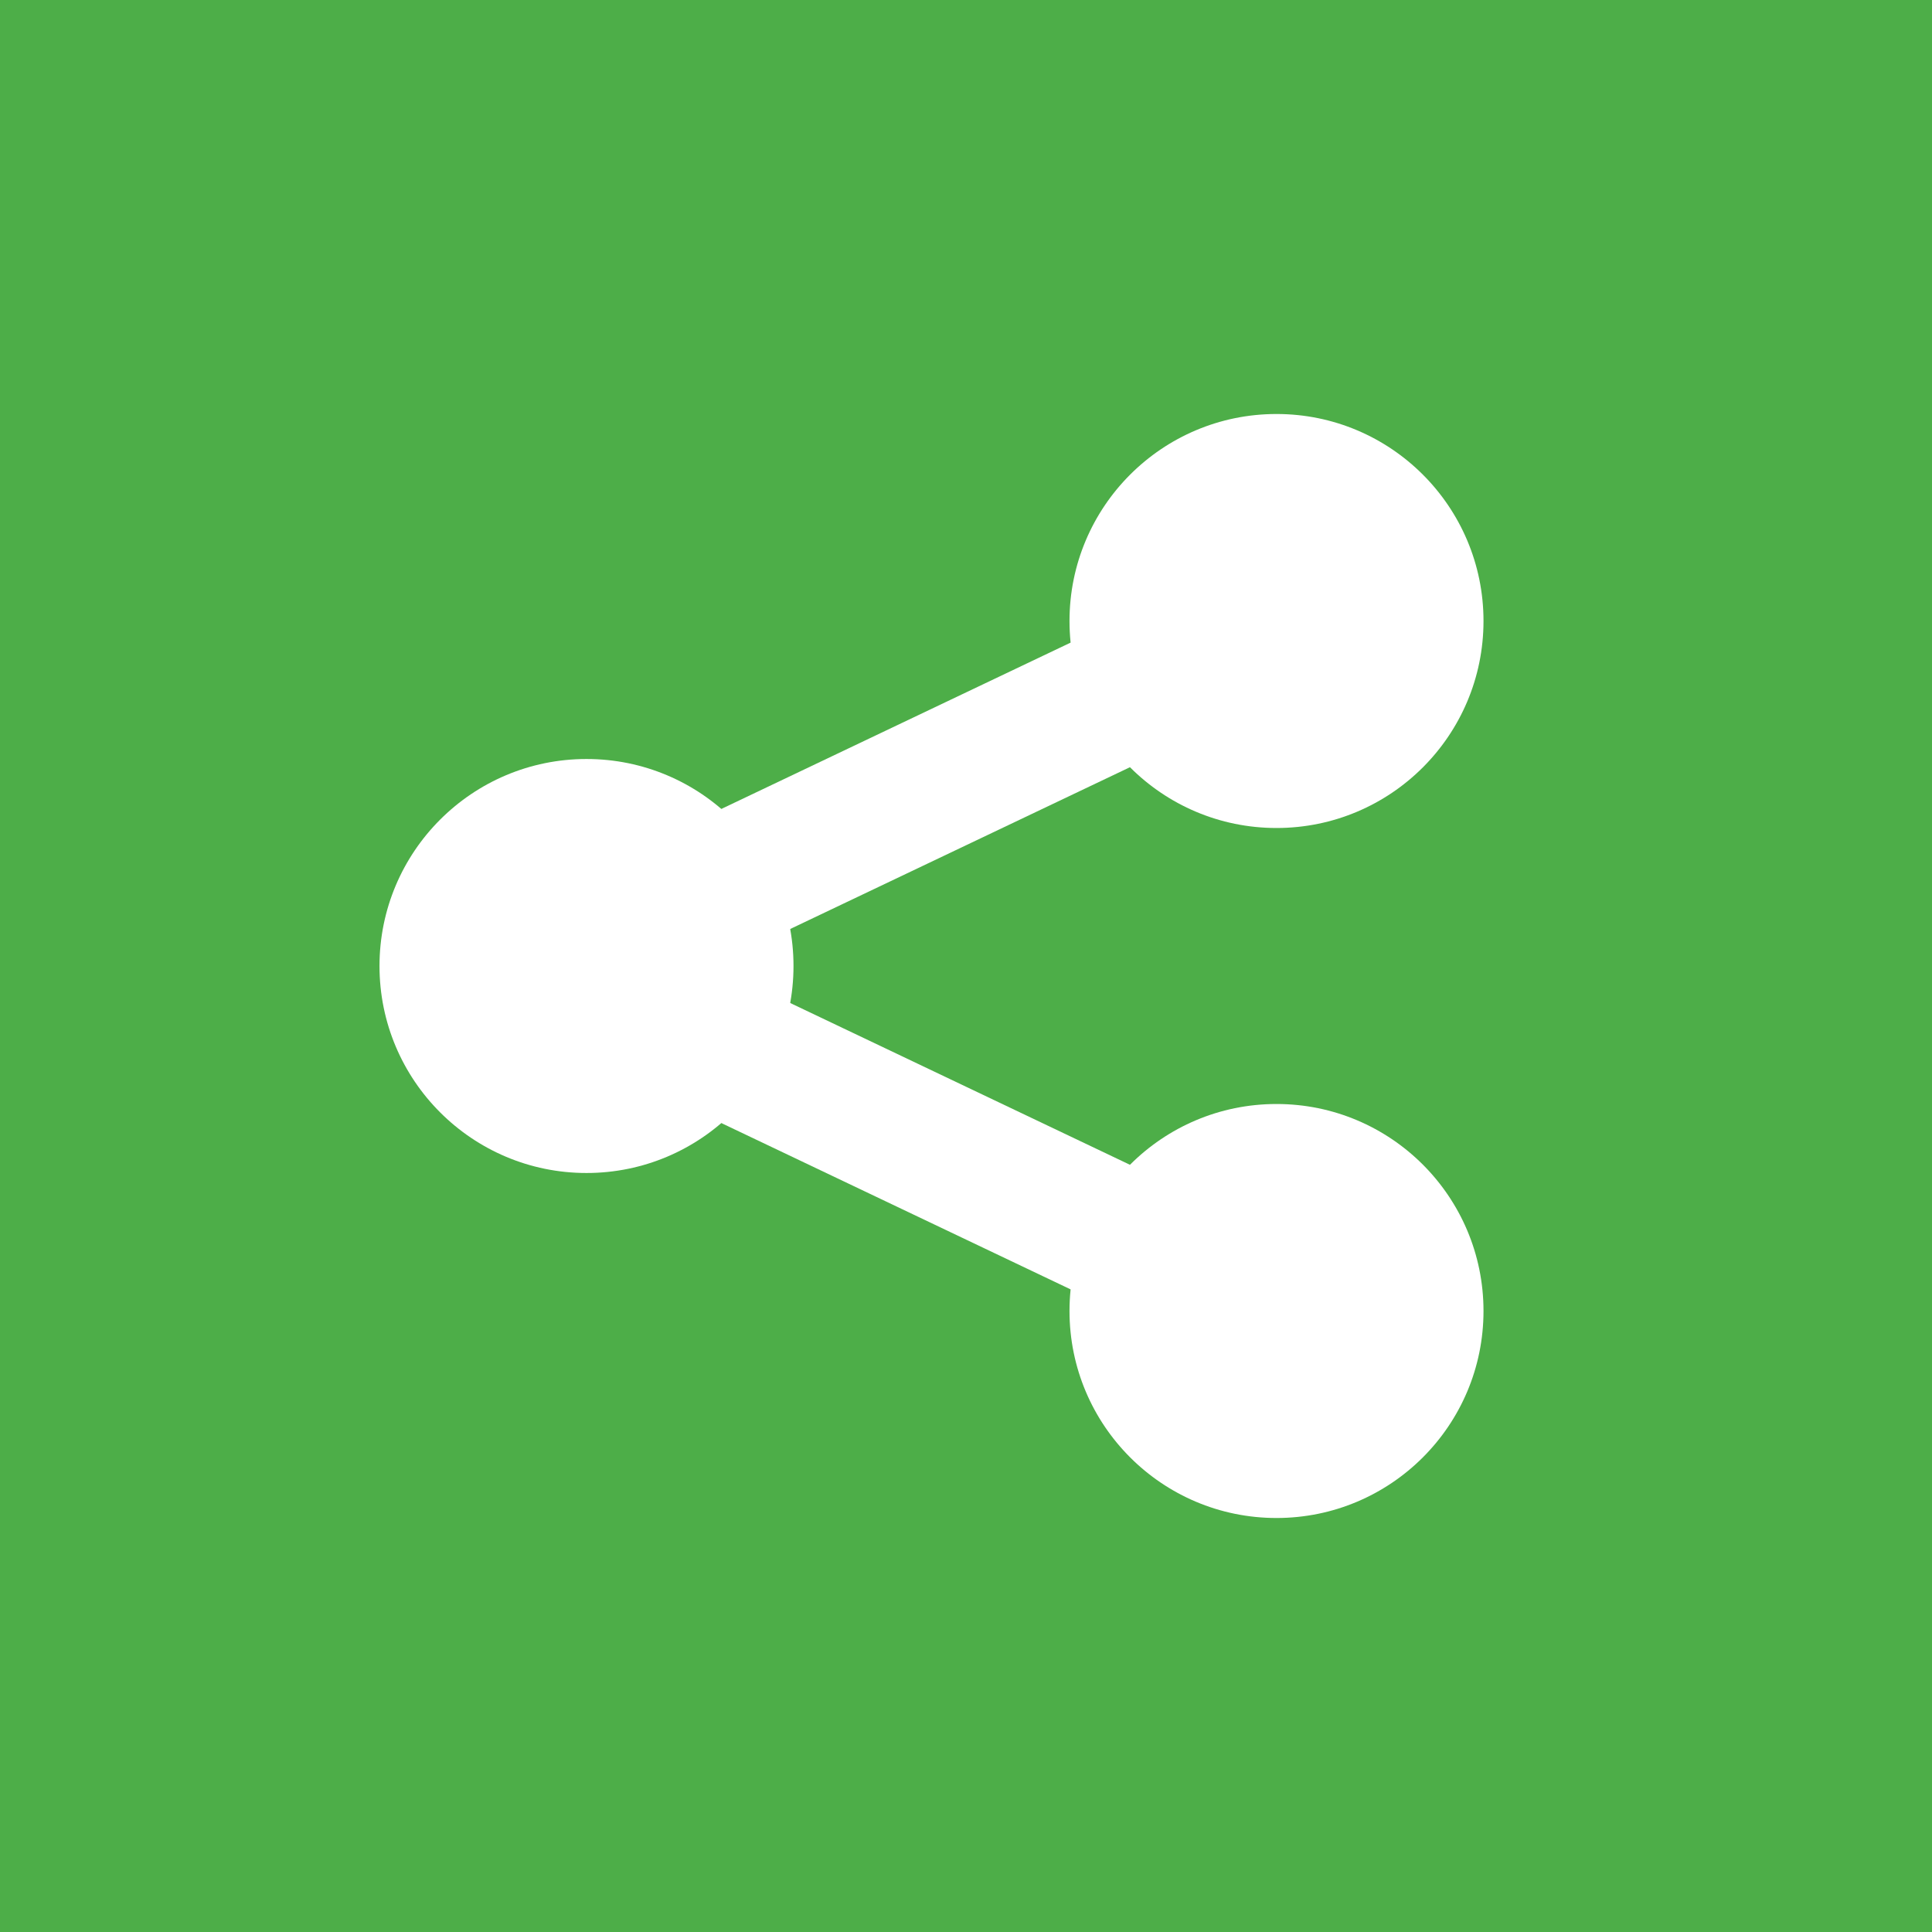
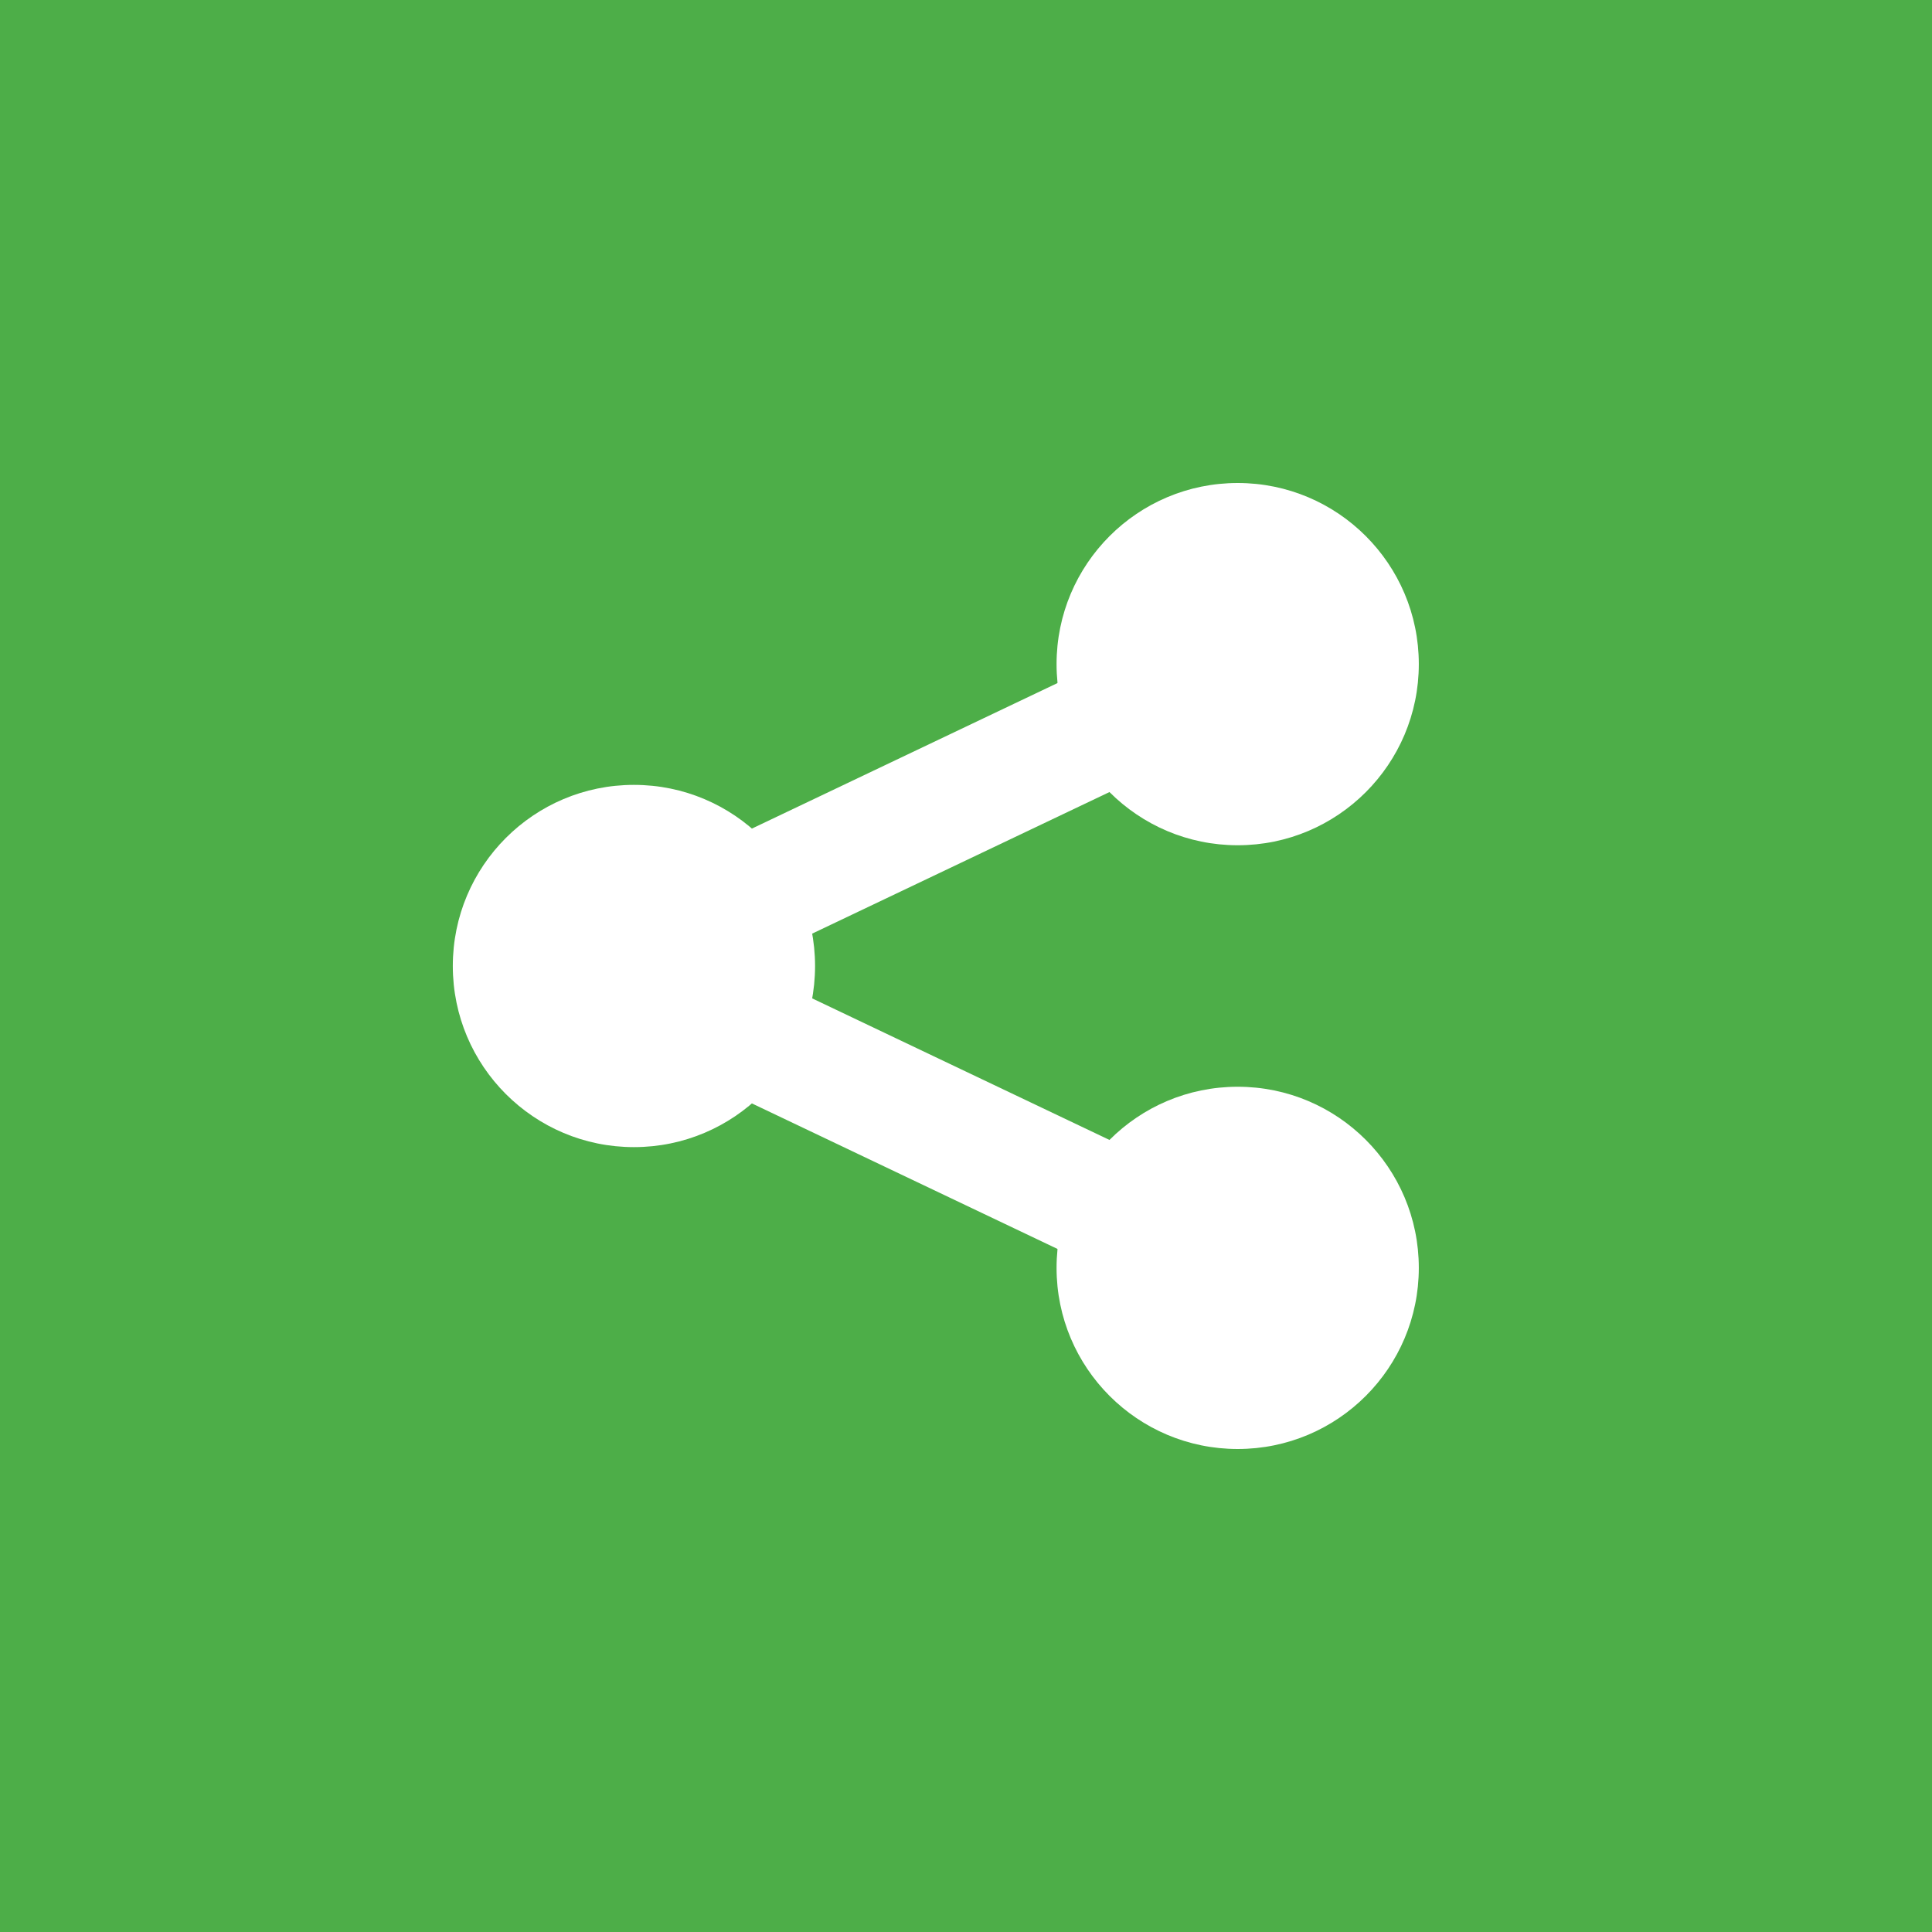
- <svg xmlns="http://www.w3.org/2000/svg" id="Share" viewBox="0 0 56 56">
-   <rect id="BG" width="56" height="56" style="fill:#4dae48" />
-   <g id="Icon">
-     <circle cx="37" cy="18" r="6" style="fill:#fff" />
-     <circle cx="37" cy="38" r="6" style="fill:#fff" />
-     <circle cx="17" cy="28" r="6" style="fill:#fff" />
-     <line x1="37" y1="38" x2="16" y2="28" style="fill:none;stroke:#fff;stroke-width:4px" />
-     <line x1="37" y1="18" x2="16" y2="28" style="fill:none;stroke:#fff;stroke-width:4px" />
+ <svg xmlns="http://www.w3.org/2000/svg" id="36e5fdaa-1bb2-4f05-b141-5c2d207e4318" data-name="Share" viewBox="0 0 64 64">
+   <rect id="f678d60e-02ba-4a11-8e70-e7bf0406b670" data-name="BG" width="64" height="64" style="fill:#4dae48" />
+   <g id="3d201210-2189-4847-902c-3ba01520be0d" data-name="Icon">
+     <circle cx="41" cy="22" r="6" style="fill:#fff" />
+     <circle cx="41" cy="42" r="6" style="fill:#fff" />
+     <circle cx="21" cy="32" r="6" style="fill:#fff" />
+     <line x1="41" y1="42" x2="20" y2="32" style="fill:none;stroke:#fff;stroke-width:4px" />
+     <line x1="41" y1="22" x2="20" y2="32" style="fill:none;stroke:#fff;stroke-width:4px" />
  </g>
</svg>
